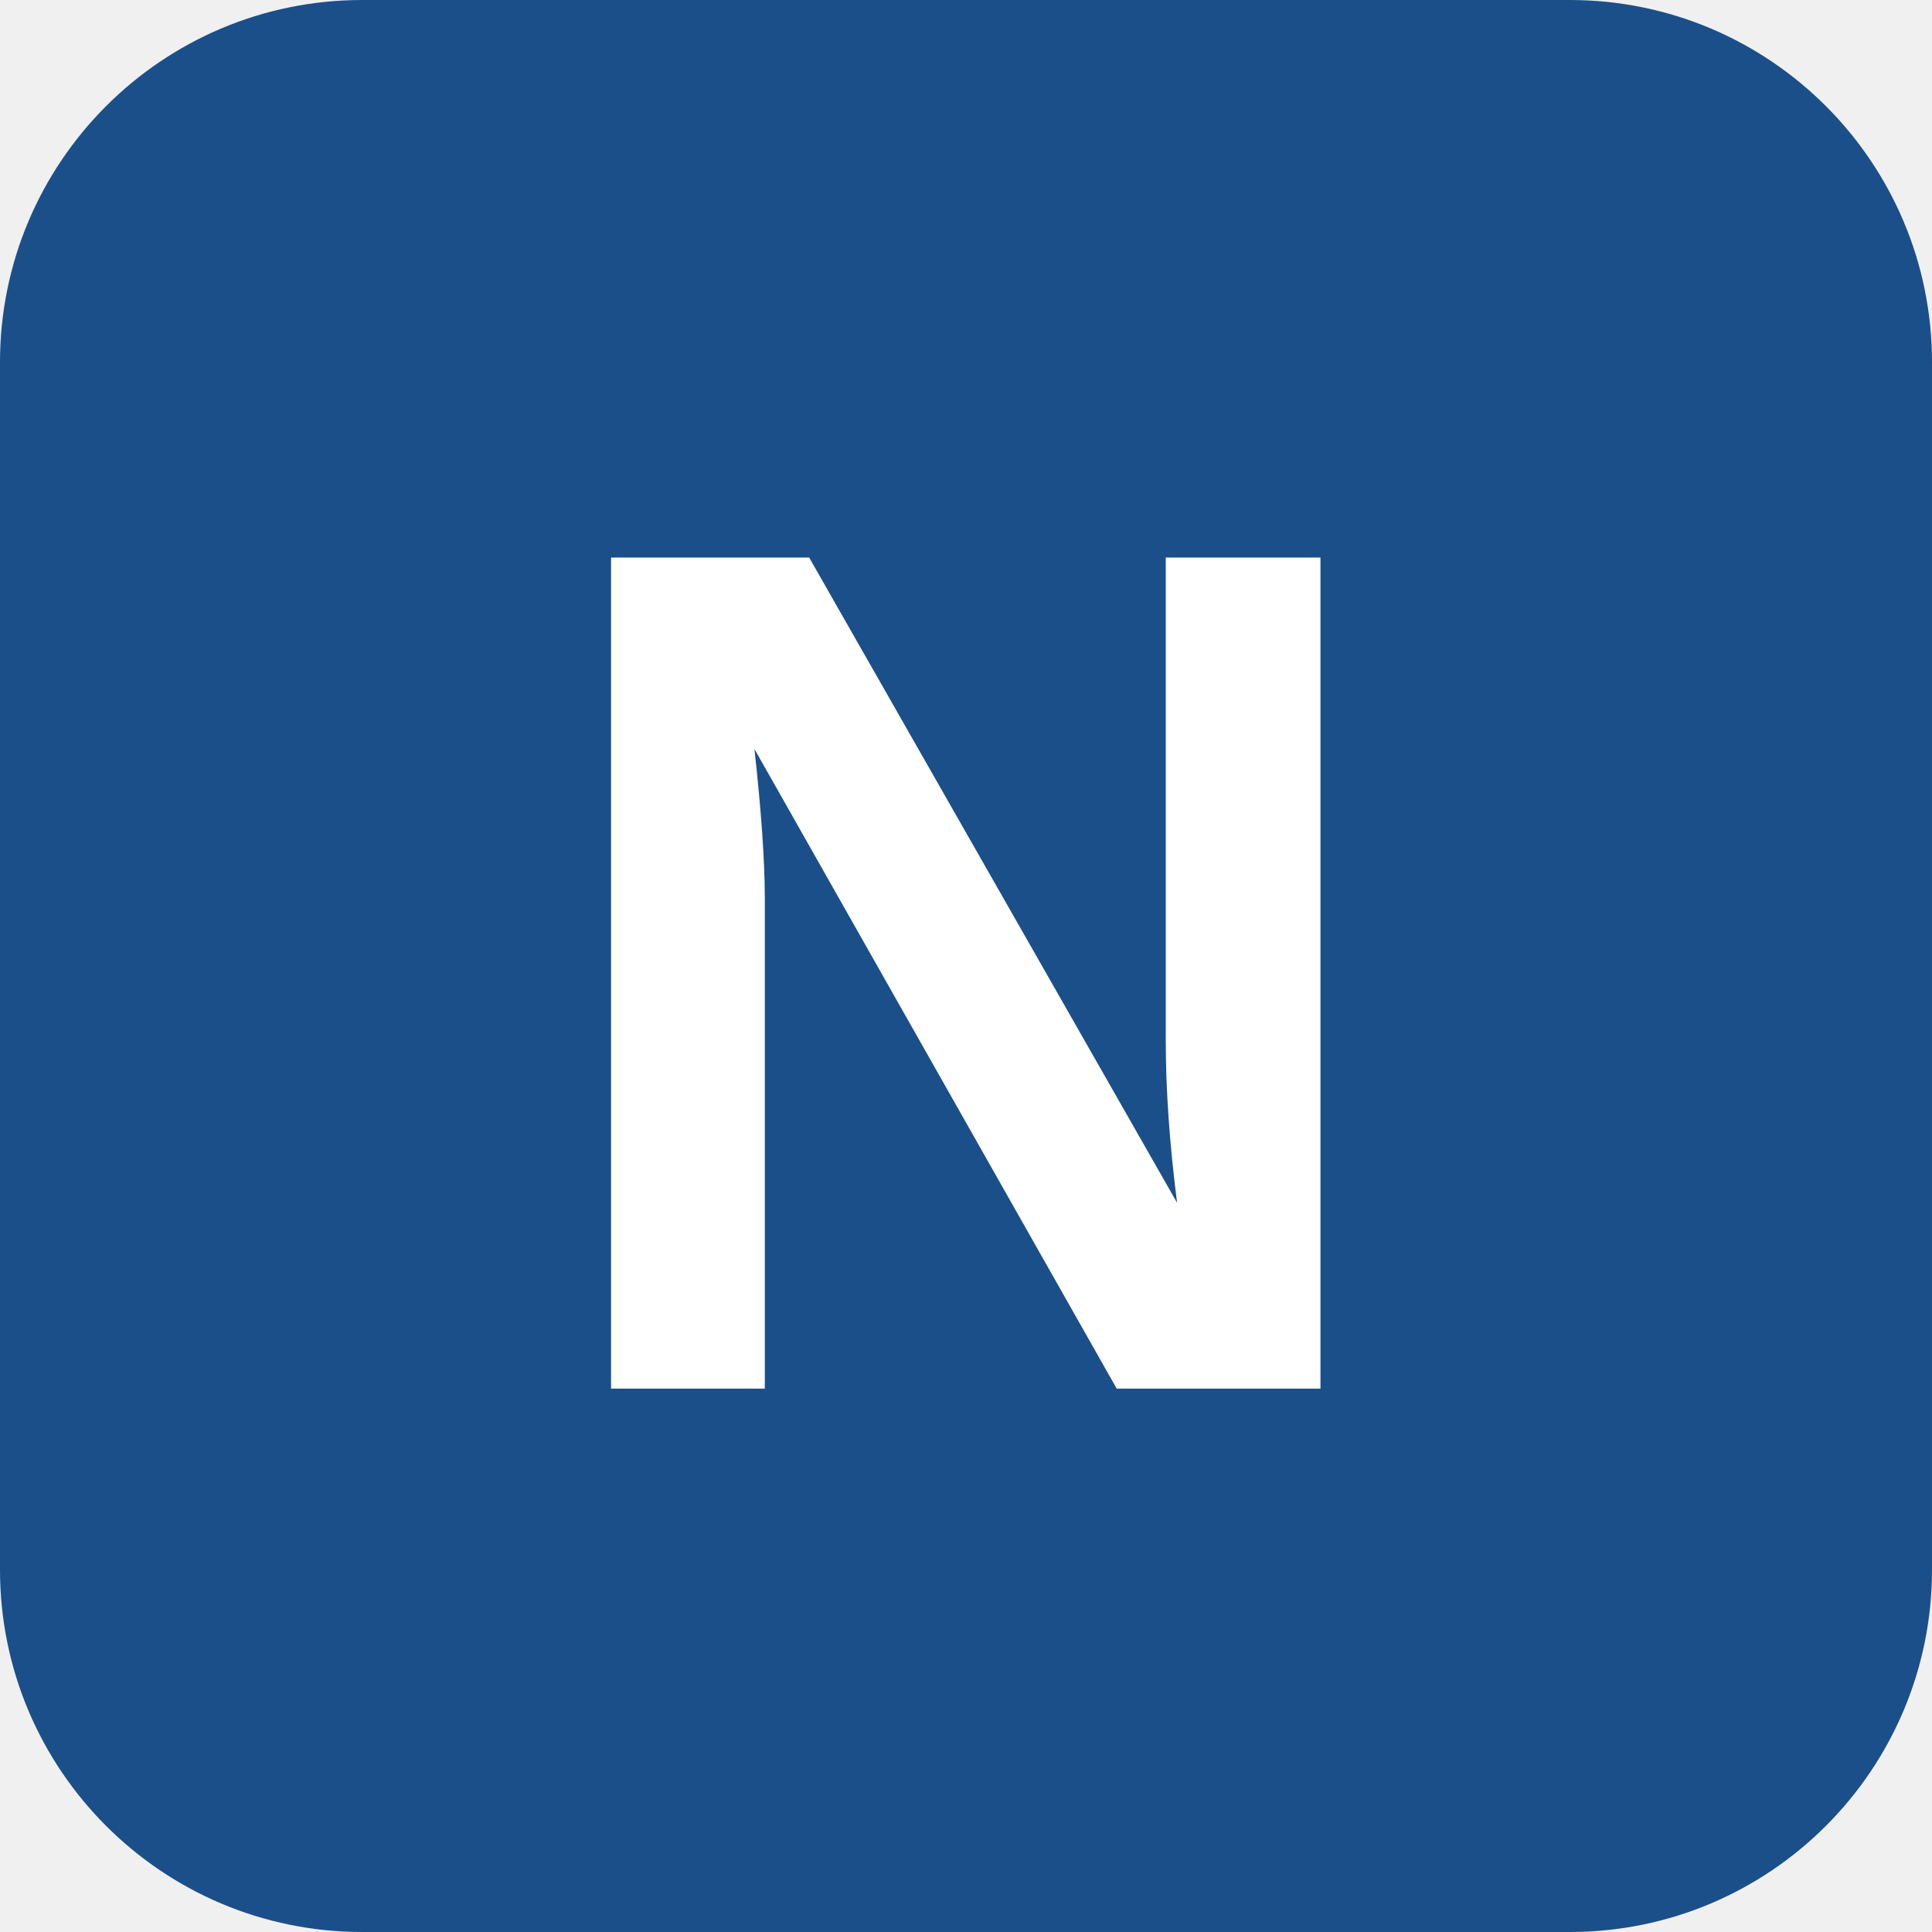
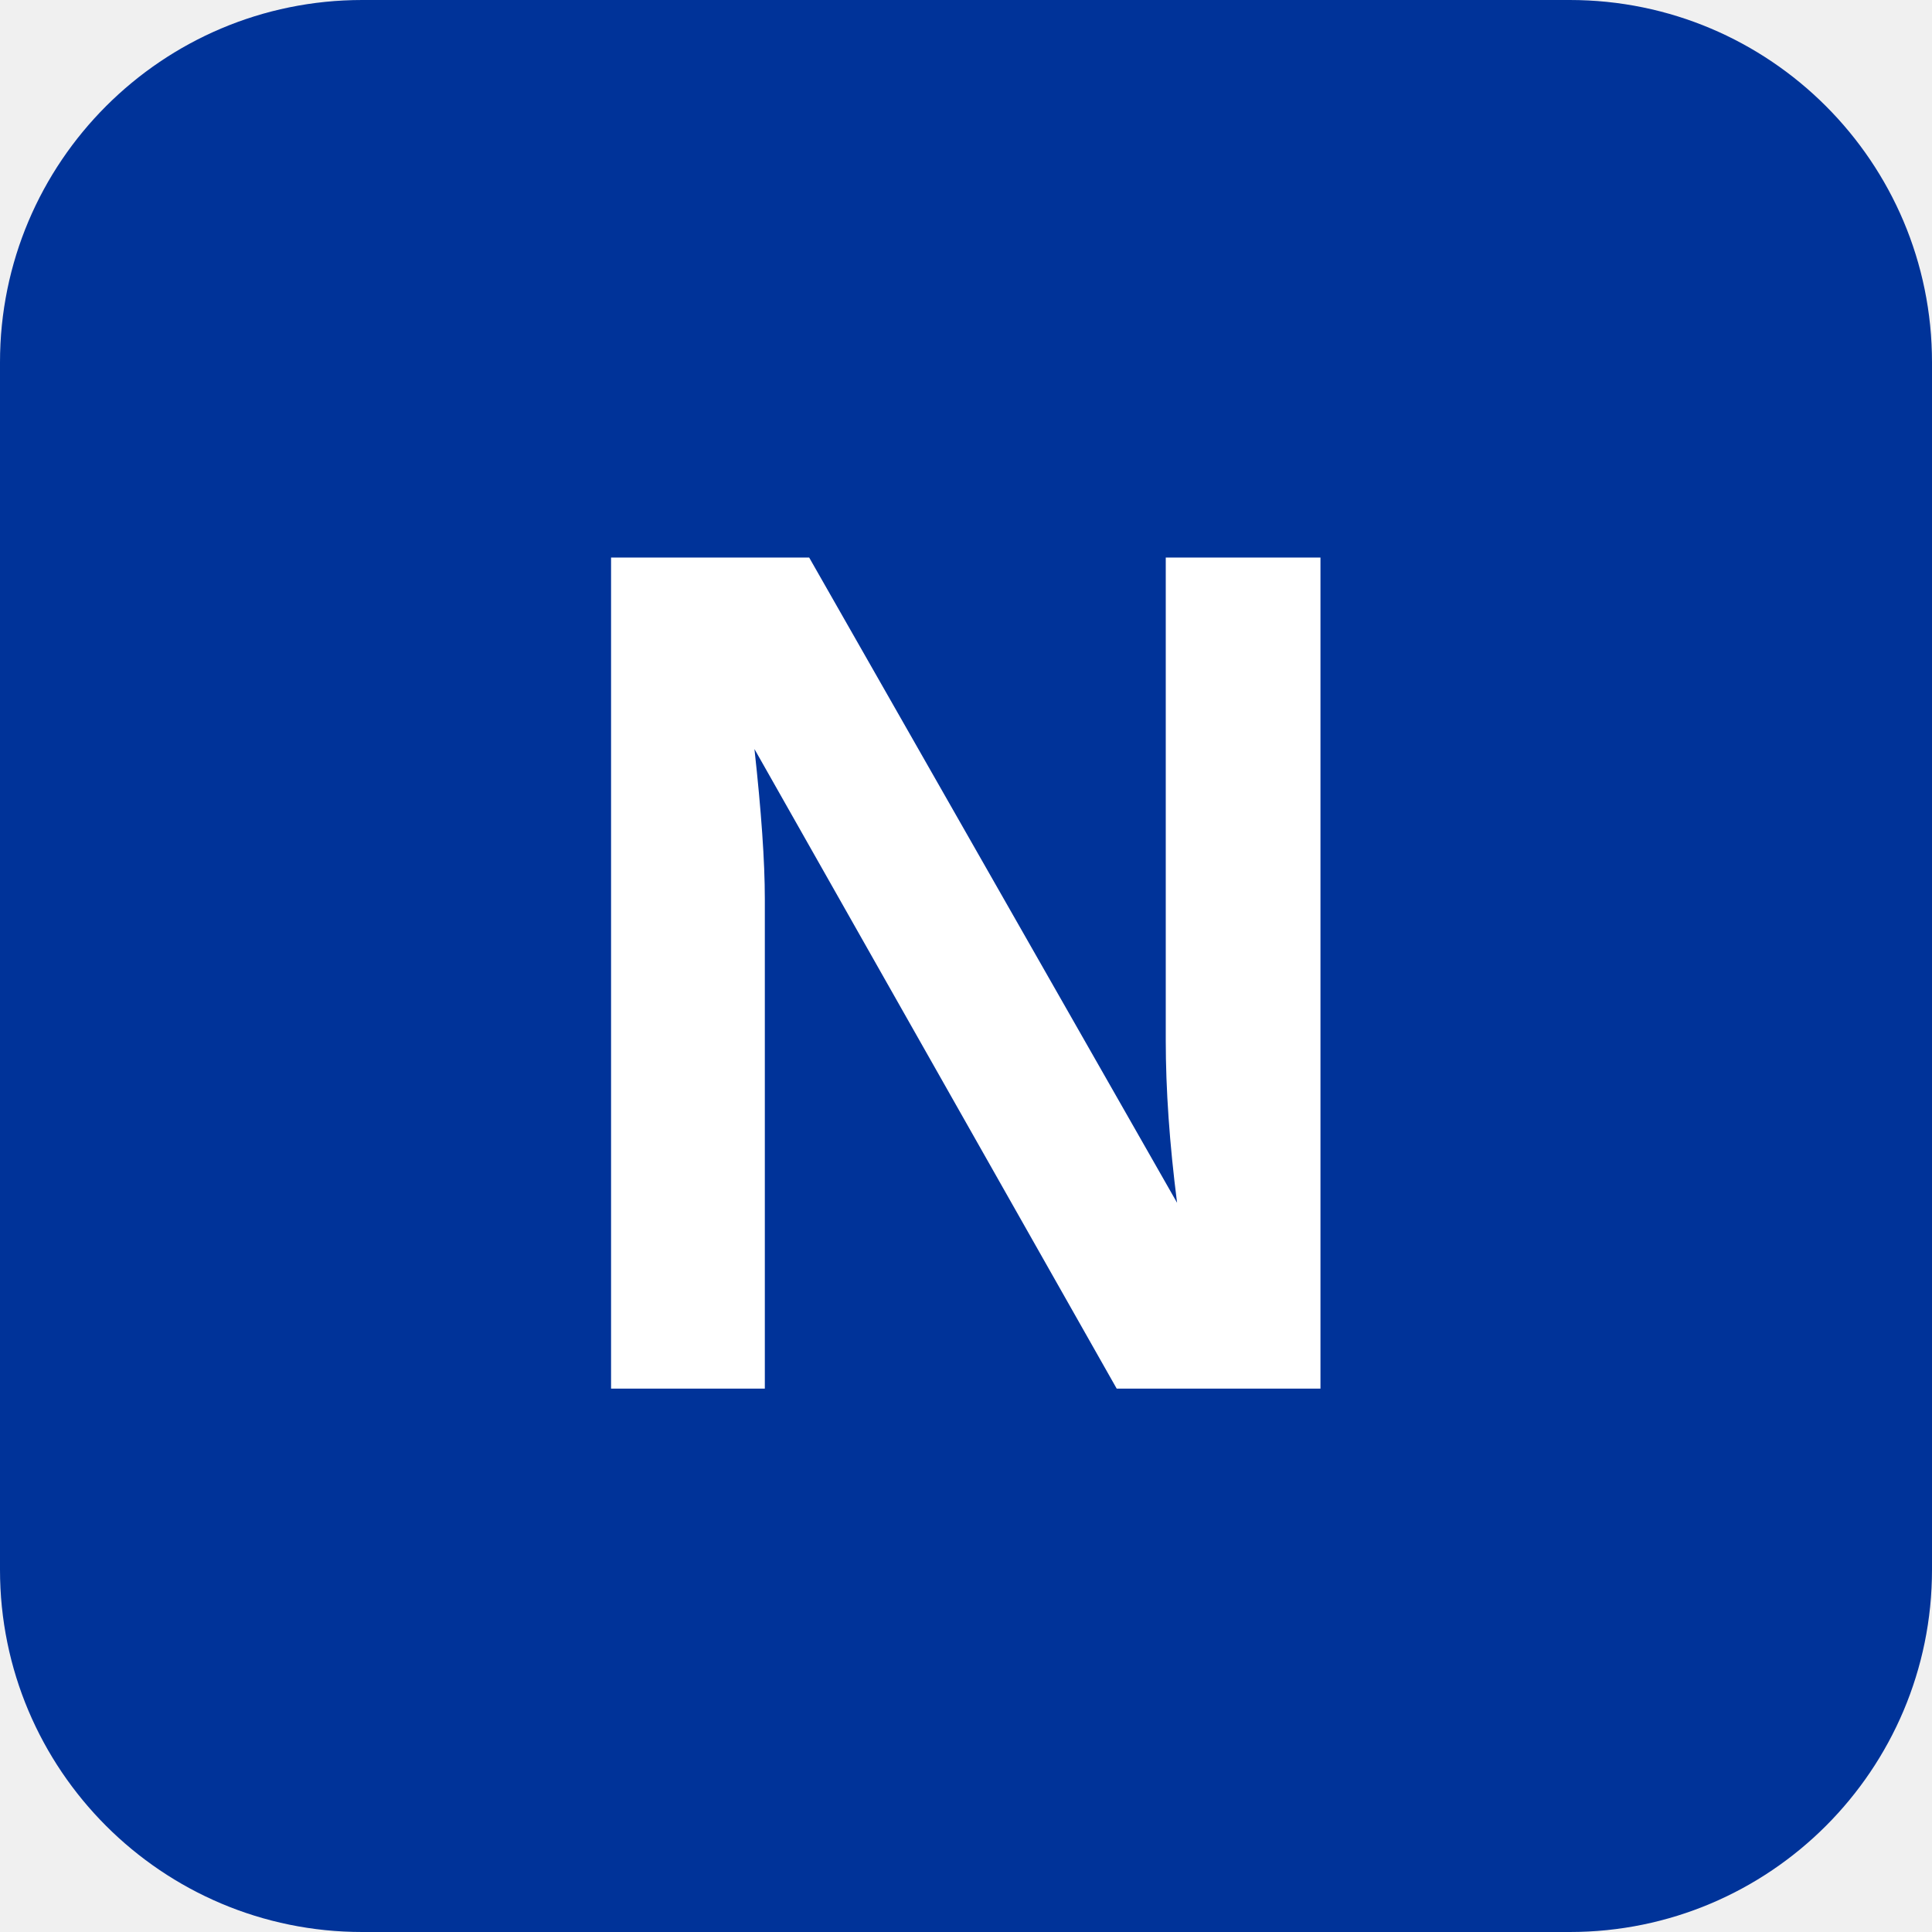
<svg xmlns="http://www.w3.org/2000/svg" viewBox="0 0 32 32">
-   <rect width="32" height="32" rx="6" fill="#1a4f8a" />
+   <rect width="32" height="32" rx="6" fill="#003399" />
  <text x="16" y="23" font-family="Arial,sans-serif" font-size="20" font-weight="bold" fill="#ffffff" text-anchor="middle">N</text>
</svg>
